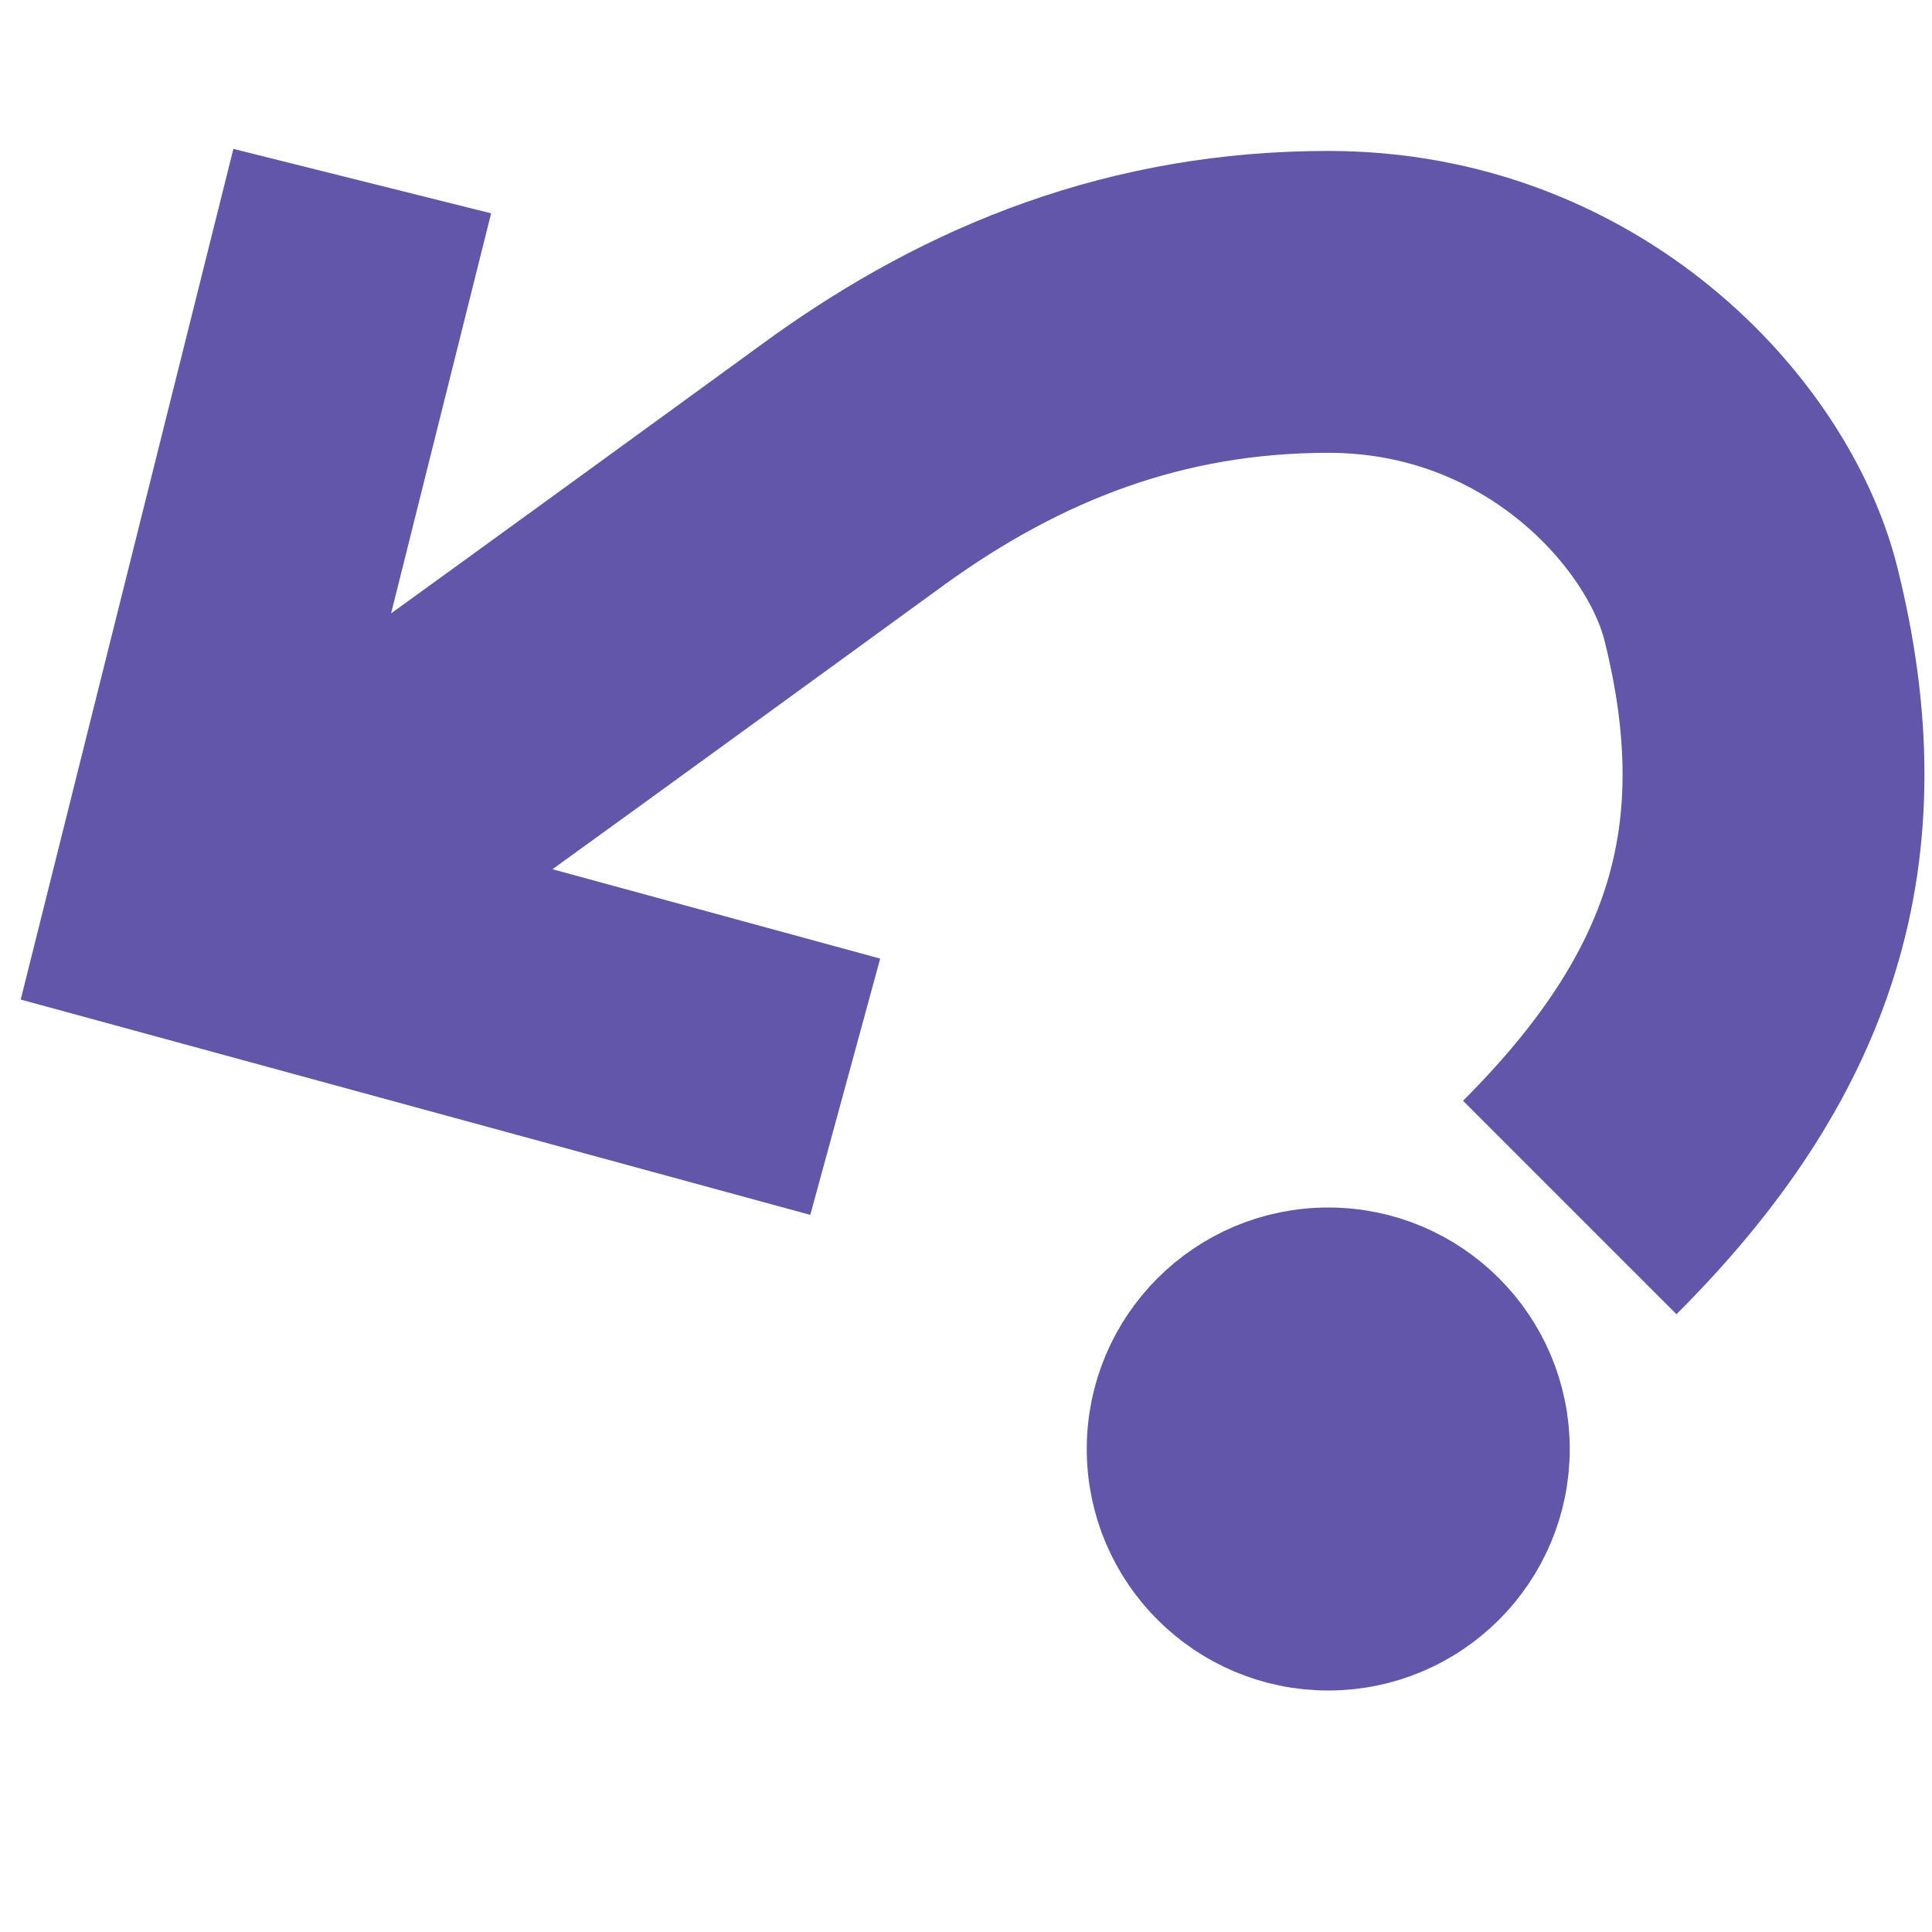
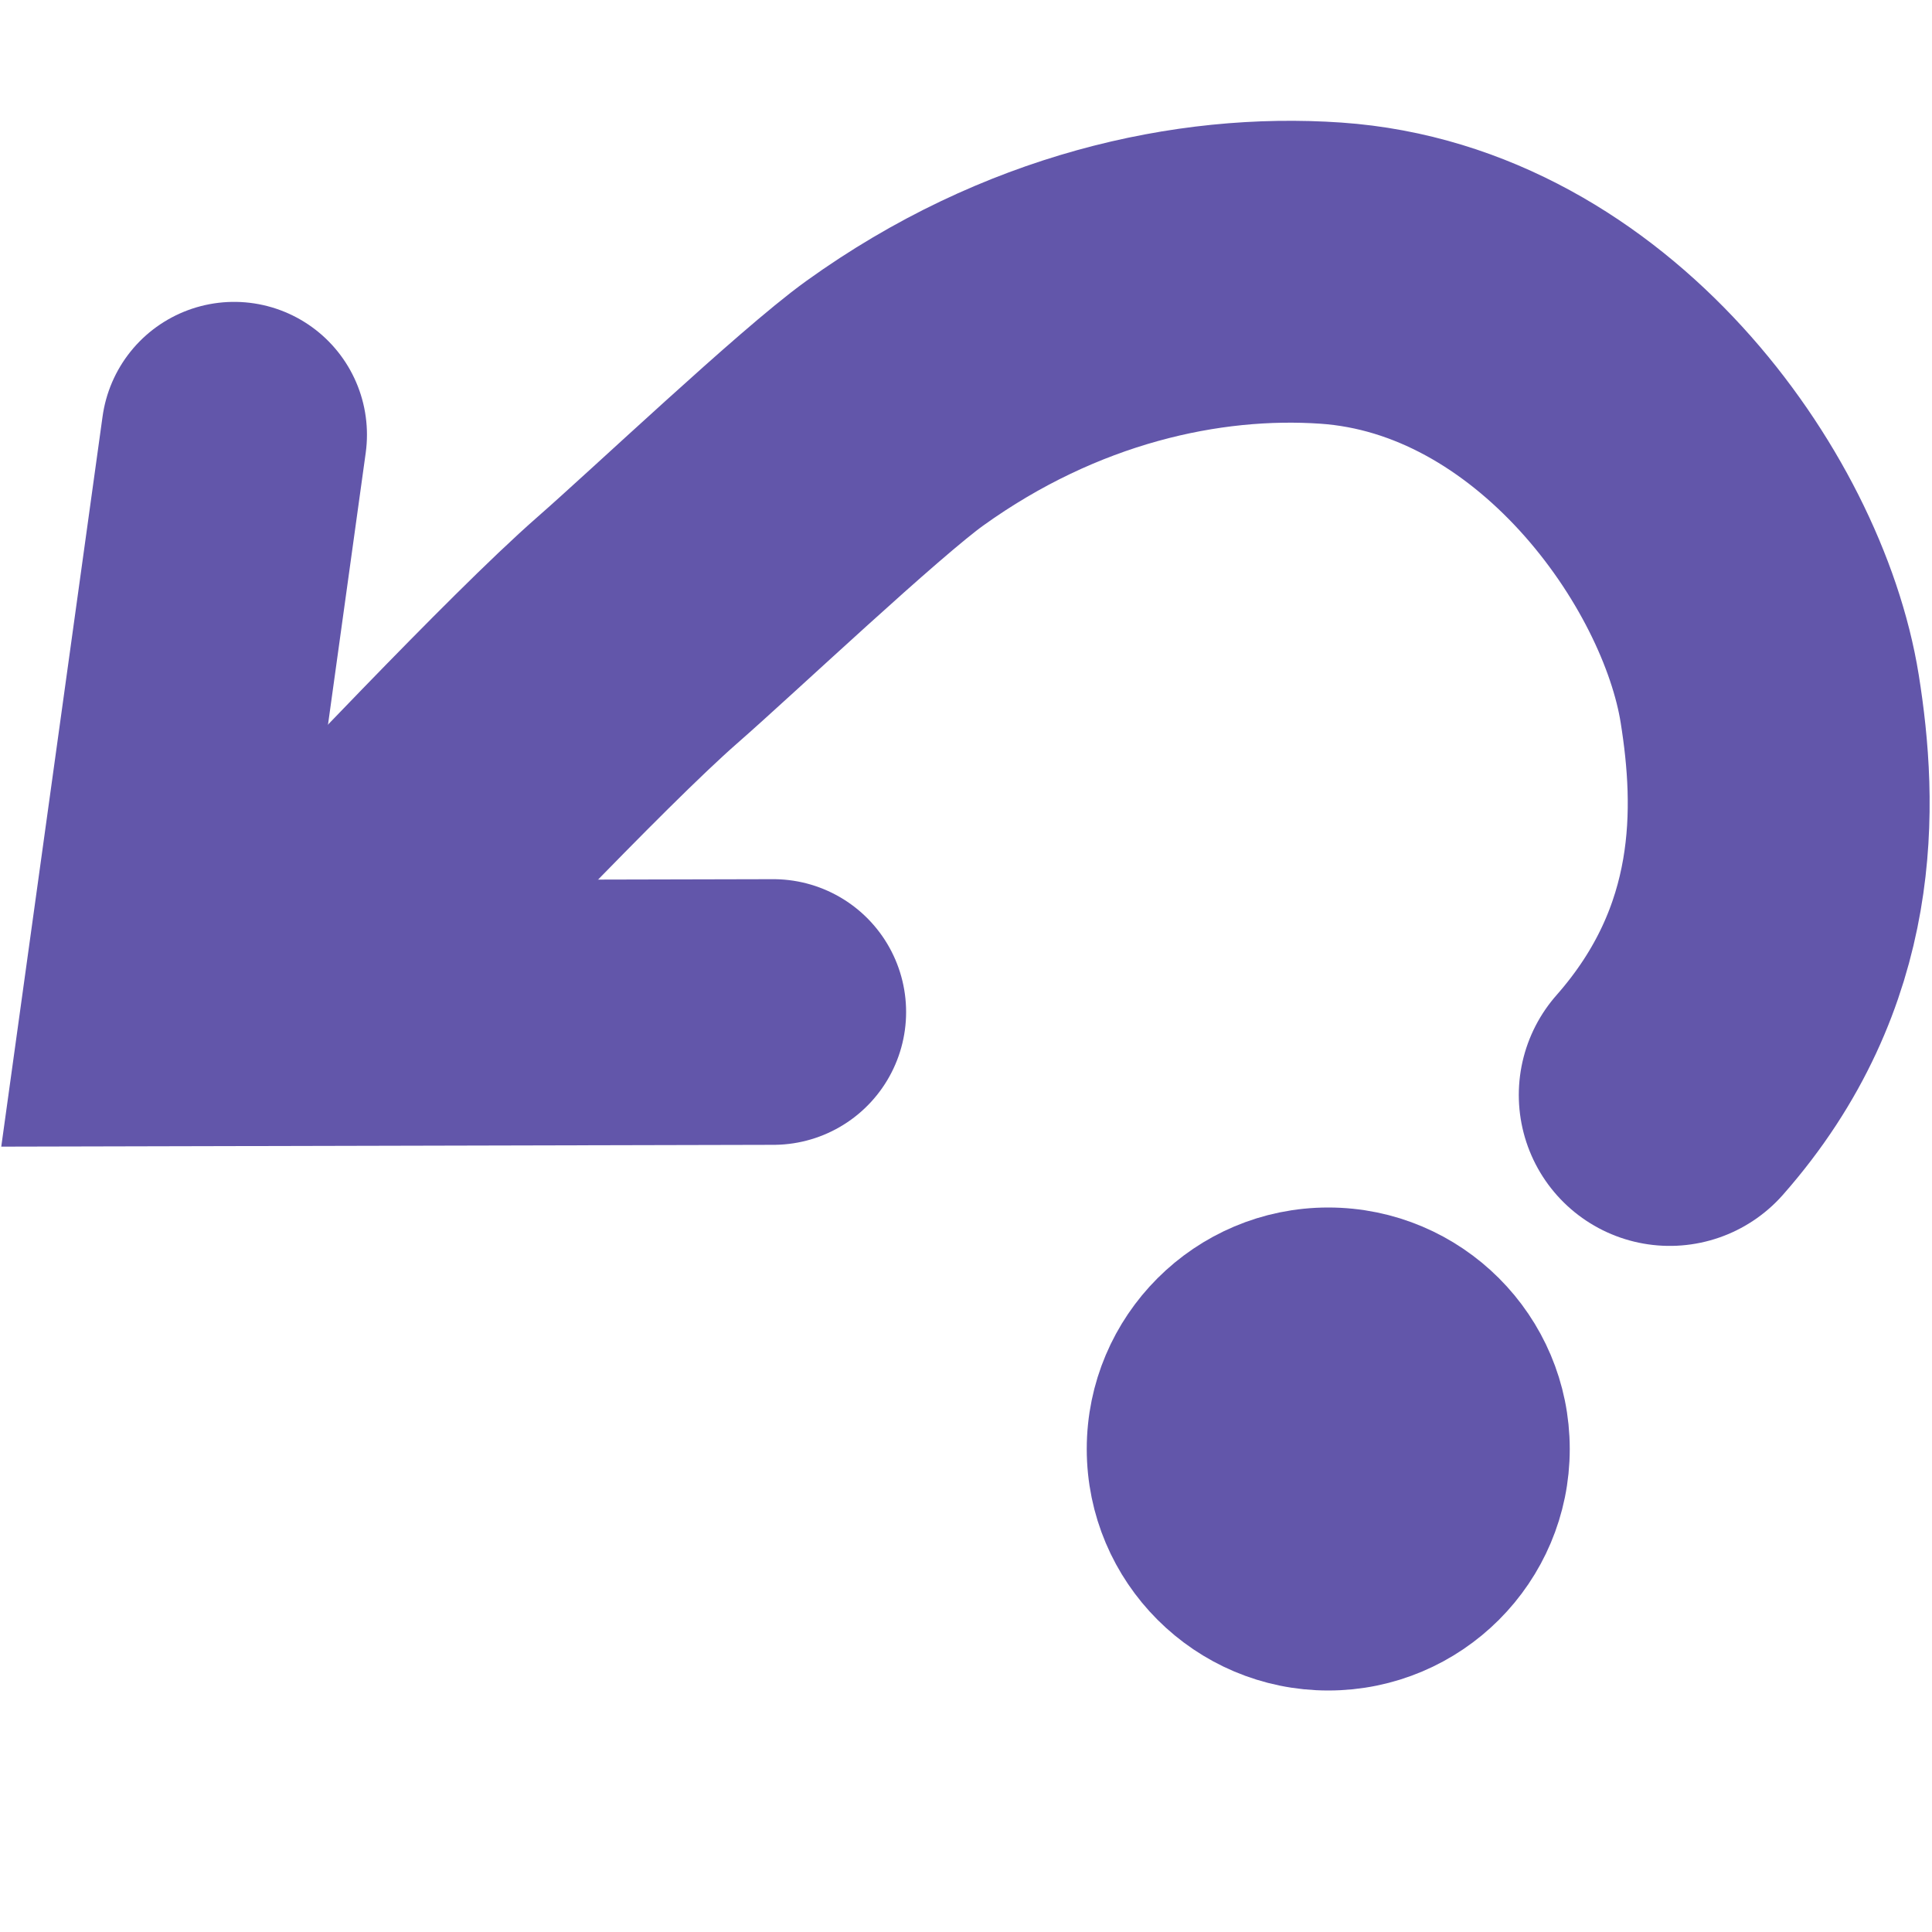
<svg xmlns="http://www.w3.org/2000/svg" width="16" height="16" version="1.1">
-   <g transform="translate(-10 -182.36)" stroke="#6256aa">
-     <path d="m12 189.86c0.1-0.037 5.015-3.617 5.102-3.68 1.138-0.82 2.398-1.32 3.898-1.32 1.94 0 3.229 1.415 3.5 2.5 0.5 2 0 3.5-1.5 5" fill="none" stroke-width="2.5" />
-     <path d="m13 183.86-1.5 6 5.5 1.5" fill="none" stroke-width="2.2" />
-     <path transform="matrix(2 0 0 2 8.5 167.86)" d="m7 13.25c0 0.414-0.336 0.75-0.75 0.75s-0.75-0.336-0.75-0.75c0-0.414 0.336-0.75 0.75-0.75s0.75 0.336 0.75 0.75z" fill="#6256aa" stroke-linecap="round" stroke-width=".5" />
+   <g transform="translate(-10 -182.36)" stroke="#6256aa" stroke-linecap="round">
+     <path d="m12.641 190.24c0.515-0.522 1.96-2.069 2.639-2.663 0.462-0.404 1.674-1.55 2.131-1.878 1.202-0.864 2.511-1.153 3.611-1.077 2.004 0.139 3.409 2.118 3.634 3.525 0.141 0.884 0.183 2.134-0.828 3.281" fill="none" stroke-width="2.5" />
+     <path d="m11.939 185.96-0.665 4.793 5.13-0.012" fill="none" stroke-width="2.2" />
+     <path transform="matrix(2 0 0 2 8.5 167.86)" d="m7 13.25c0 0.414-0.336 0.75-0.75 0.75s-0.75-0.336-0.75-0.75c0-0.414 0.336-0.75 0.75-0.75s0.75 0.336 0.75 0.75z" fill="#6256aa" stroke-width=".5" />
  </g>
</svg>
